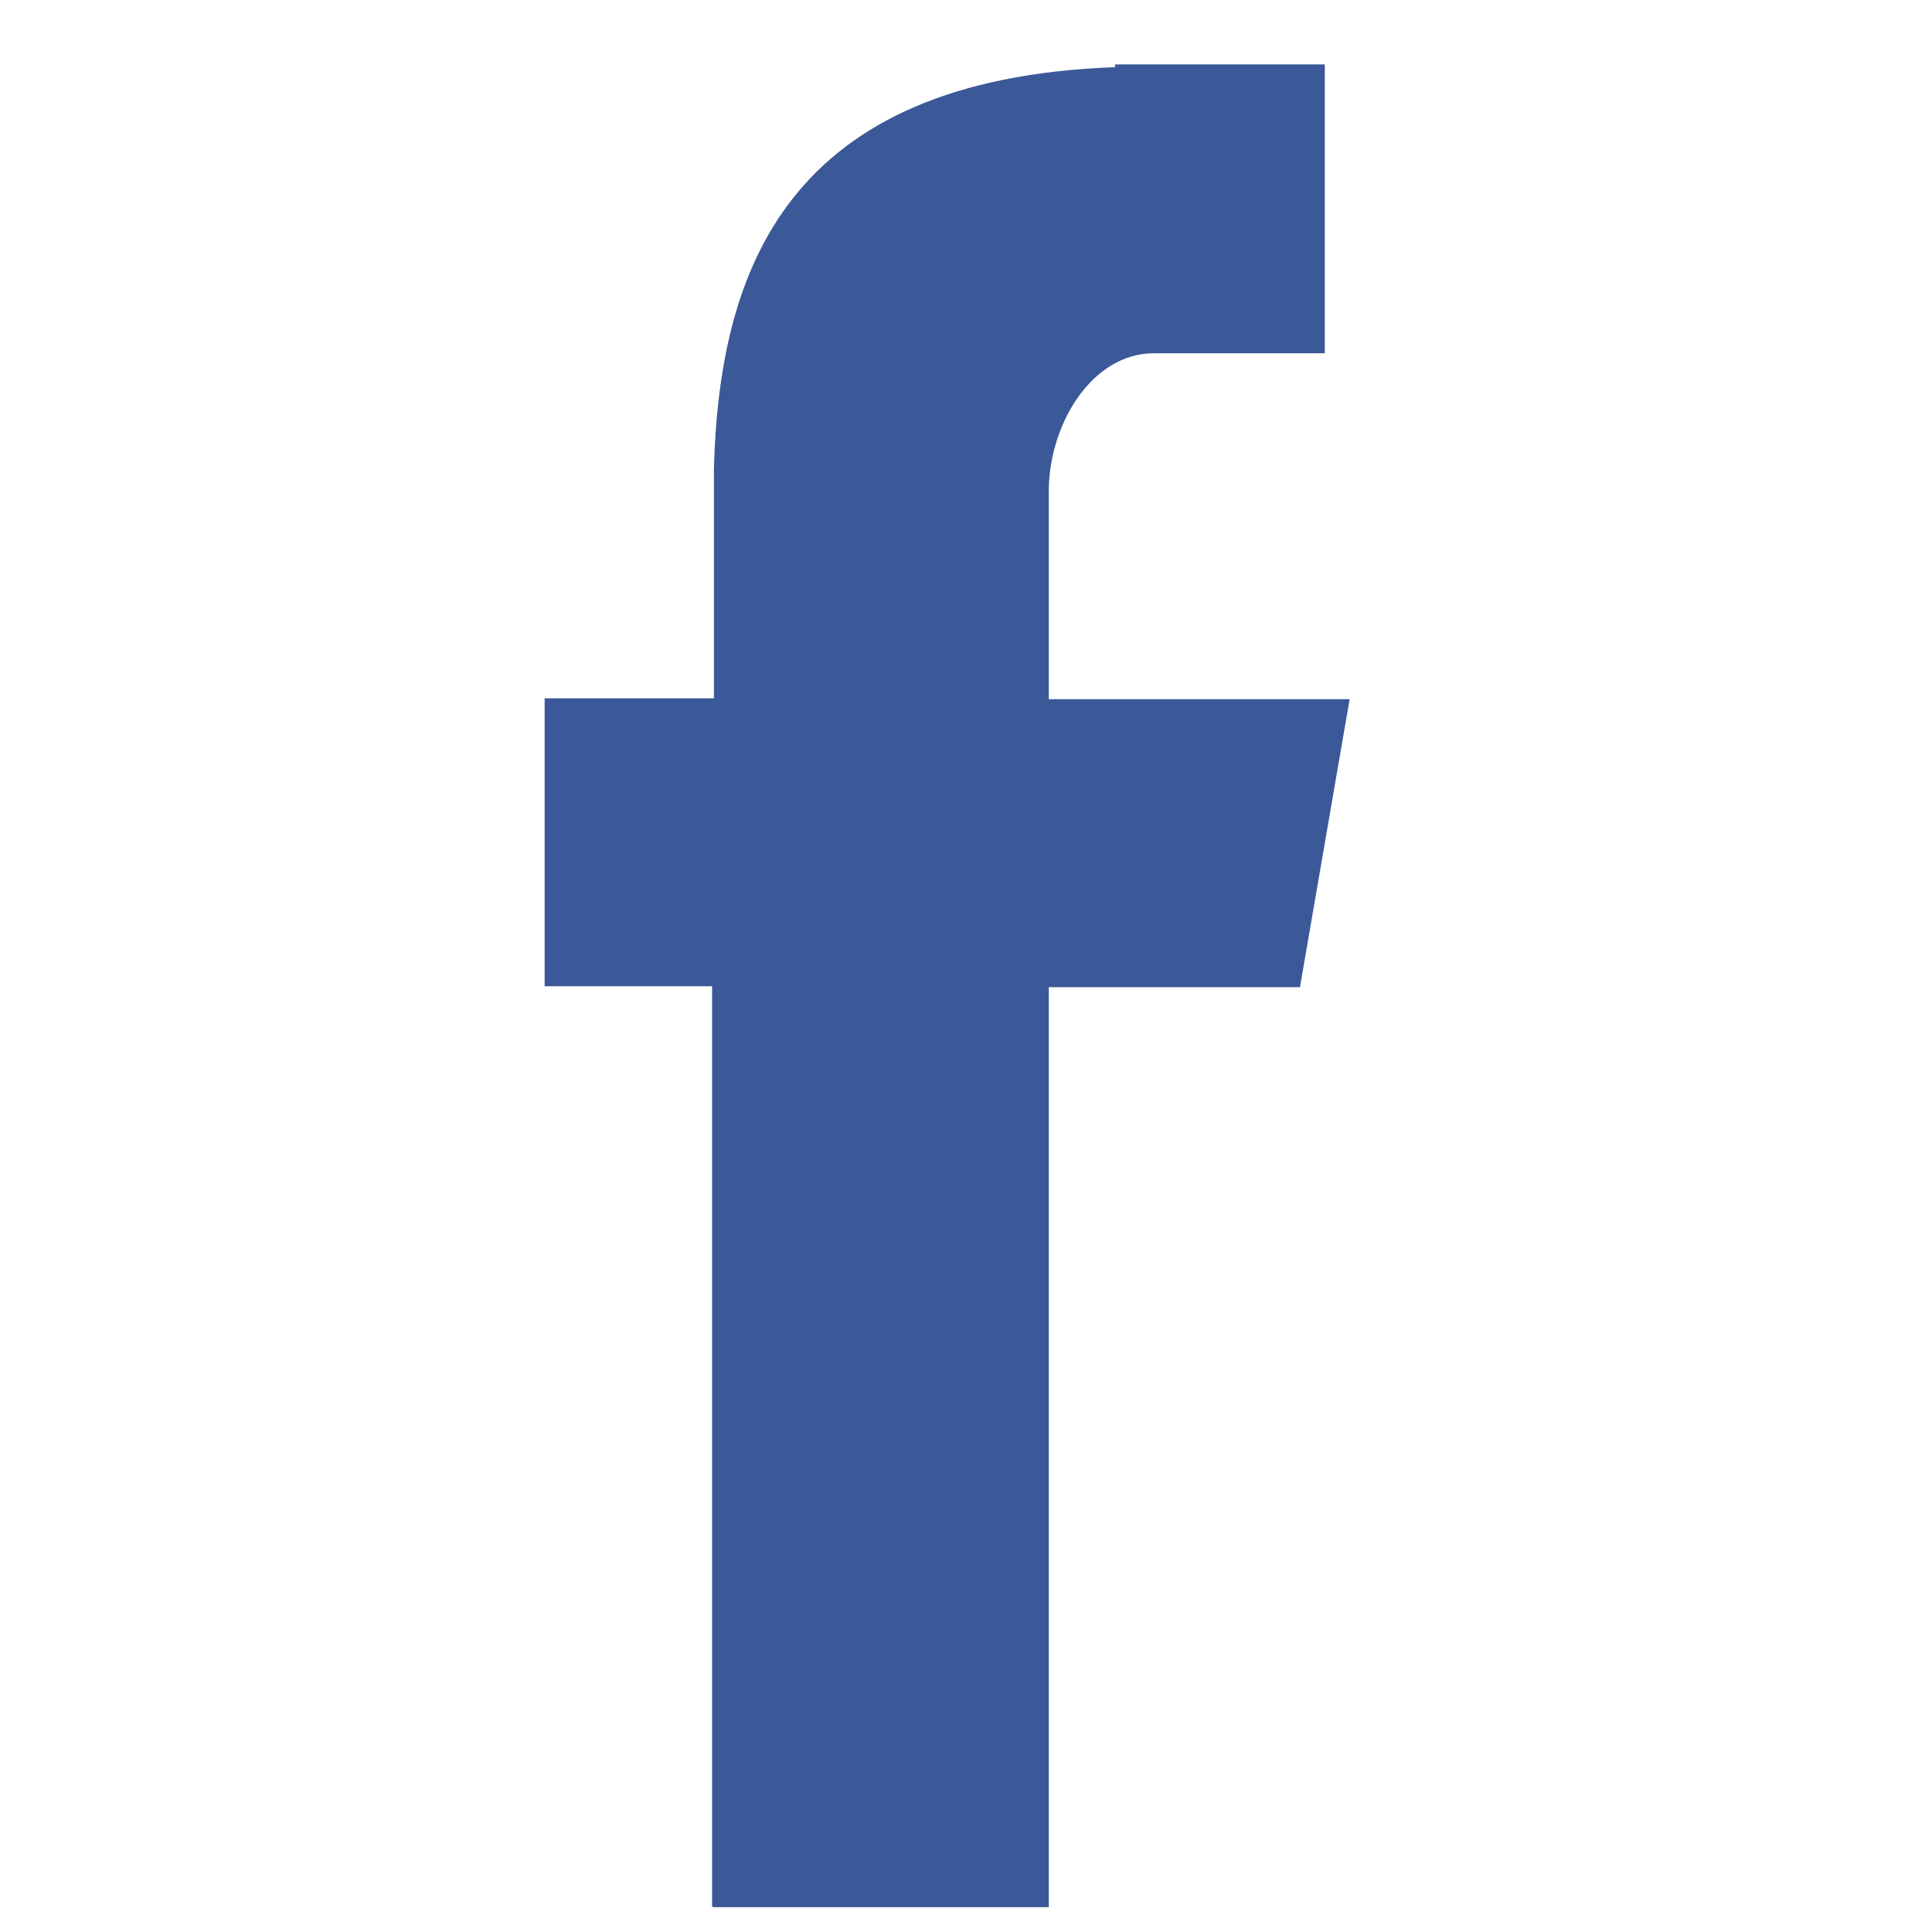
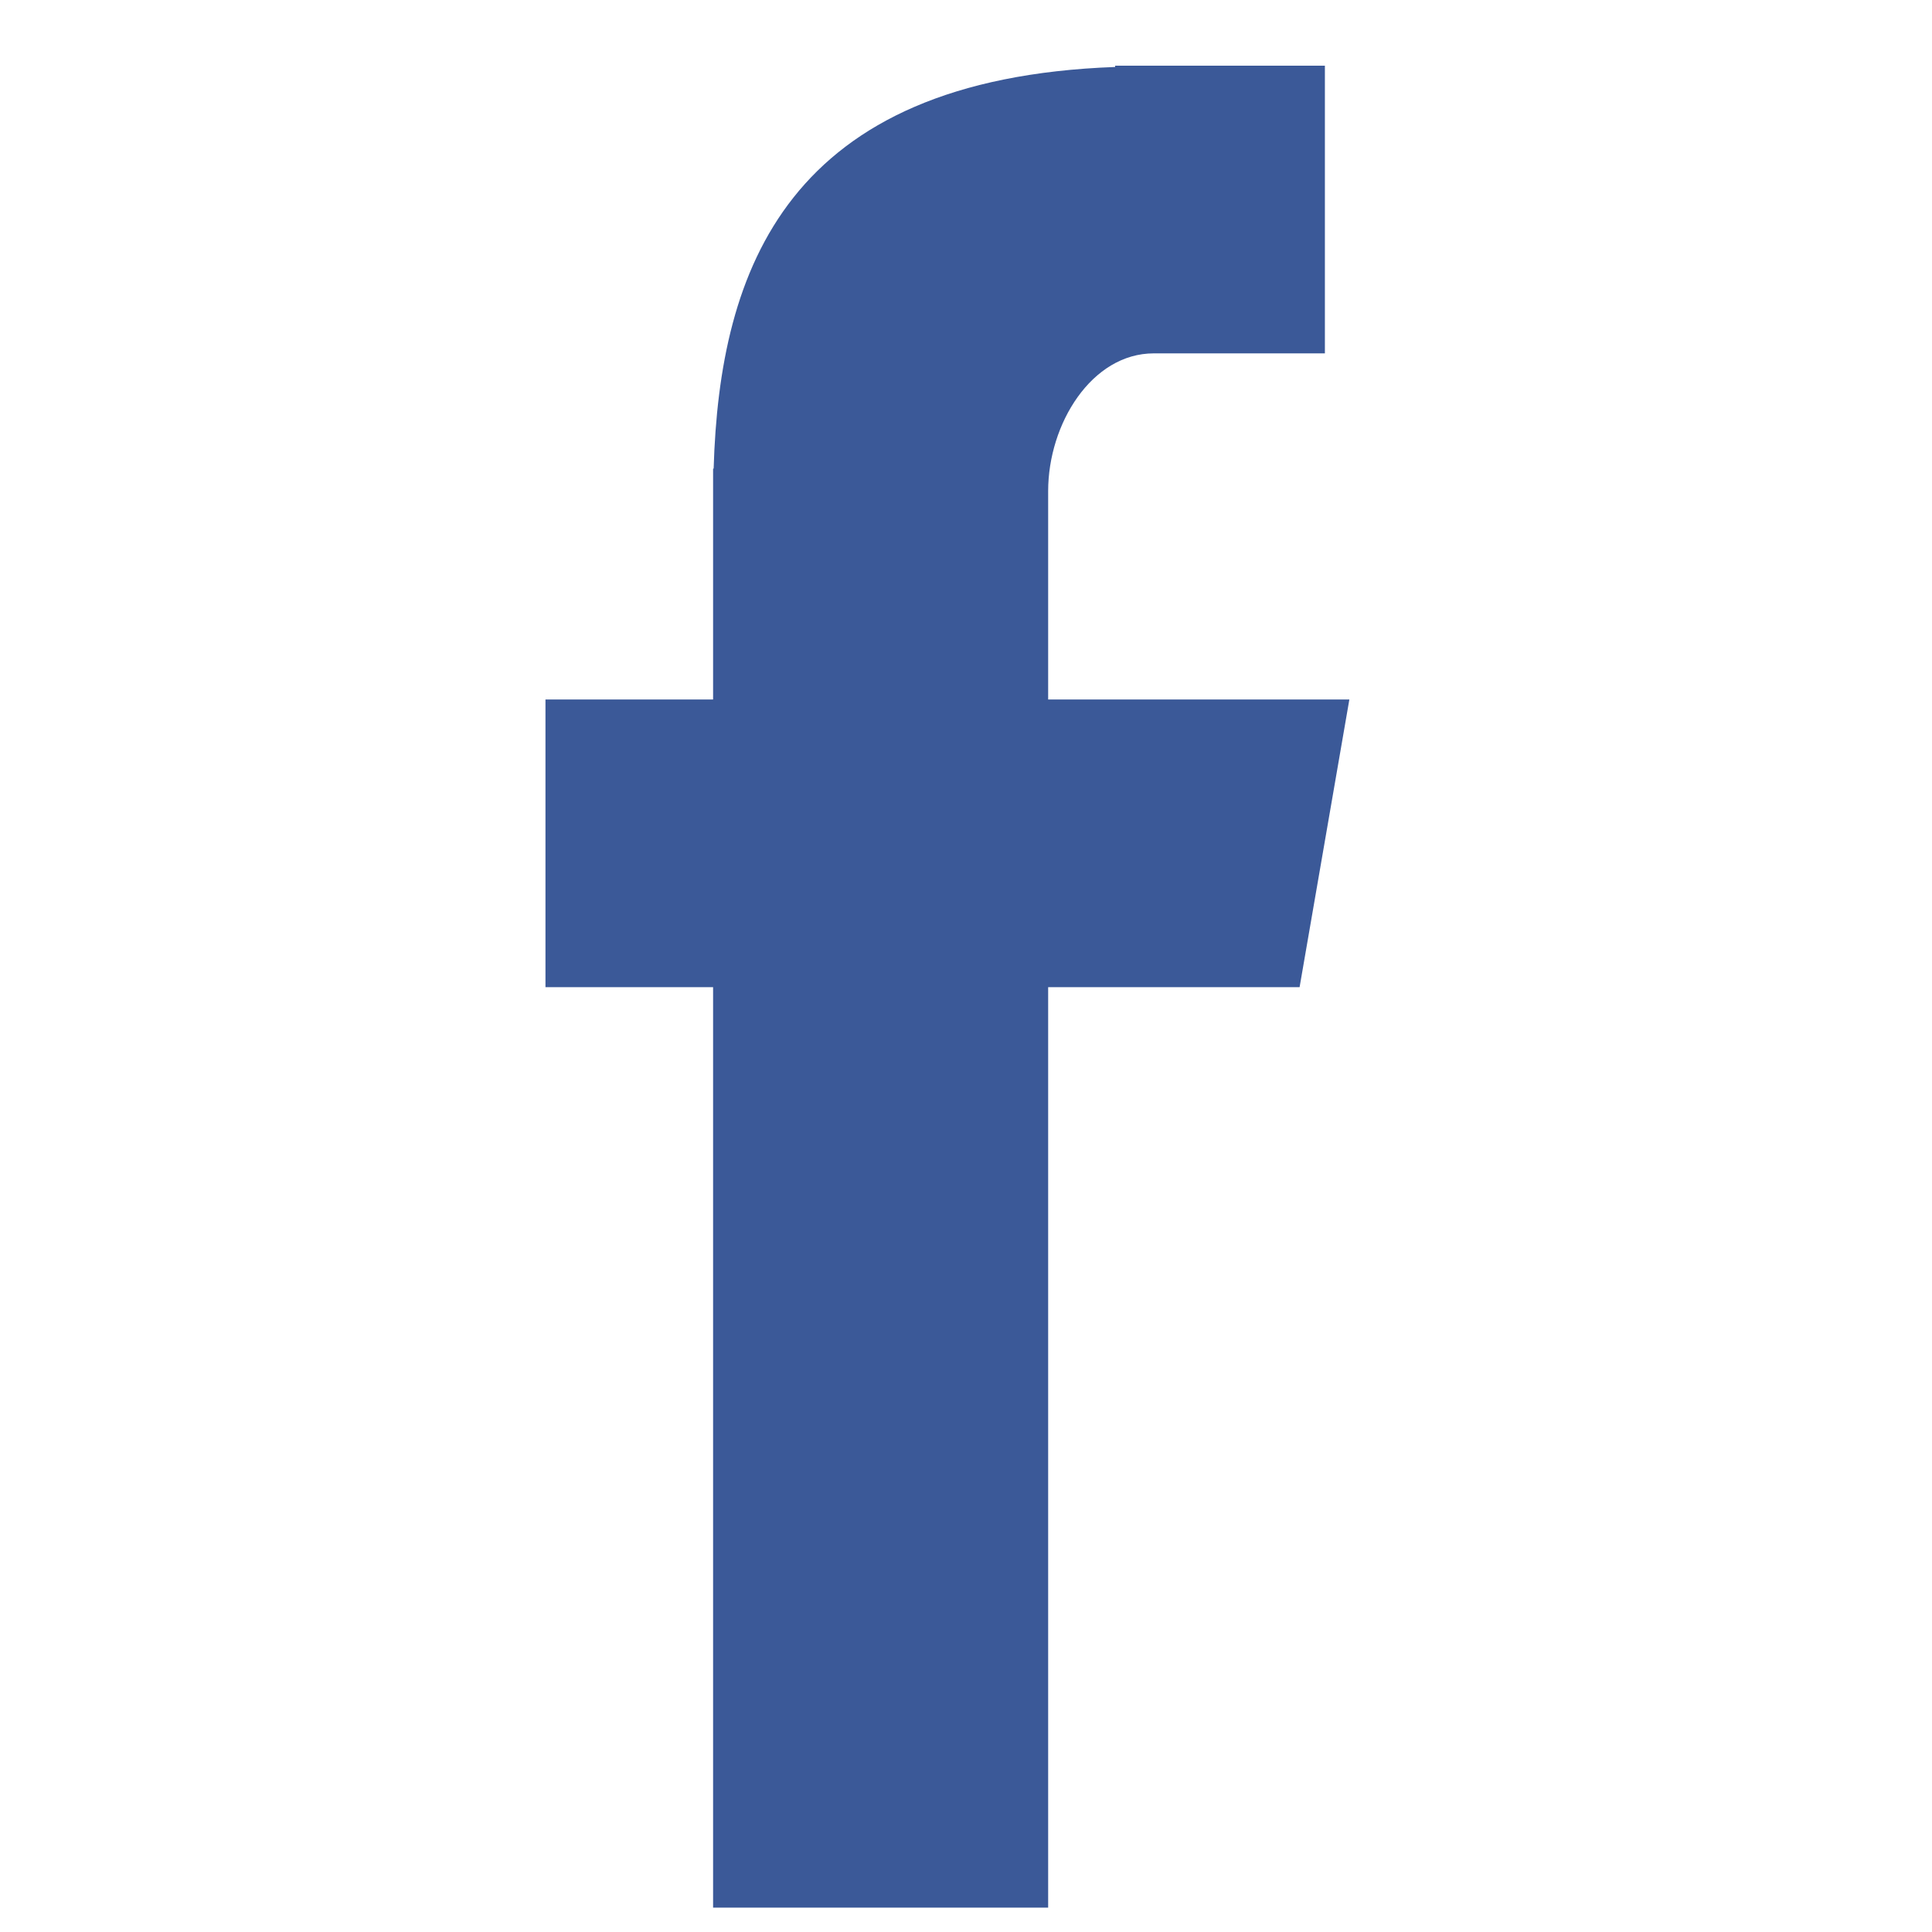
- <svg xmlns="http://www.w3.org/2000/svg" width="20" height="20" viewBox="0 0 10 21">
-   <g fill="none">
-     <g fill="#3B5998">
-       <g>
-         <path d="M2.25 20.73H5.9v-10h2.73l.54-3.13H5.9V5.34c0-.73.47-1.5 1.14-1.5H8.9V.7H6.62v.03c-3.57.13-4.3 2.2-4.36 4.36v2.5H.42v3.13h1.82v10z" />
+ <svg xmlns="http://www.w3.org/2000/svg" width="20px" height="20px" viewBox="0 0 10 21" version="1.1">
+   <defs />
+   <g id="Symbols" stroke="none" stroke-width="1" fill="none" fill-rule="evenodd">
+     <g id="Footer" transform="translate(-1075, -137)" fill="#3B5998">
+       <g id="Group-32" transform="translate(1075, 137)">
+         <path d="M2.251,20.735 L5.893,20.735 L5.893,10.73 L8.626,10.73 L9.167,7.603 L5.893,7.603 L5.893,5.338 C5.893,4.607 6.366,3.841 7.041,3.841 L8.901,3.841 L8.901,0.714 L6.621,0.714 L6.621,0.728 C3.054,0.858 2.321,2.924 2.257,5.094 L2.251,5.094 L2.251,7.603 L0.429,7.603 L0.429,10.73 L2.251,10.73 L2.251,20.735 Z" id="Fill-4" />
      </g>
    </g>
  </g>
</svg>
